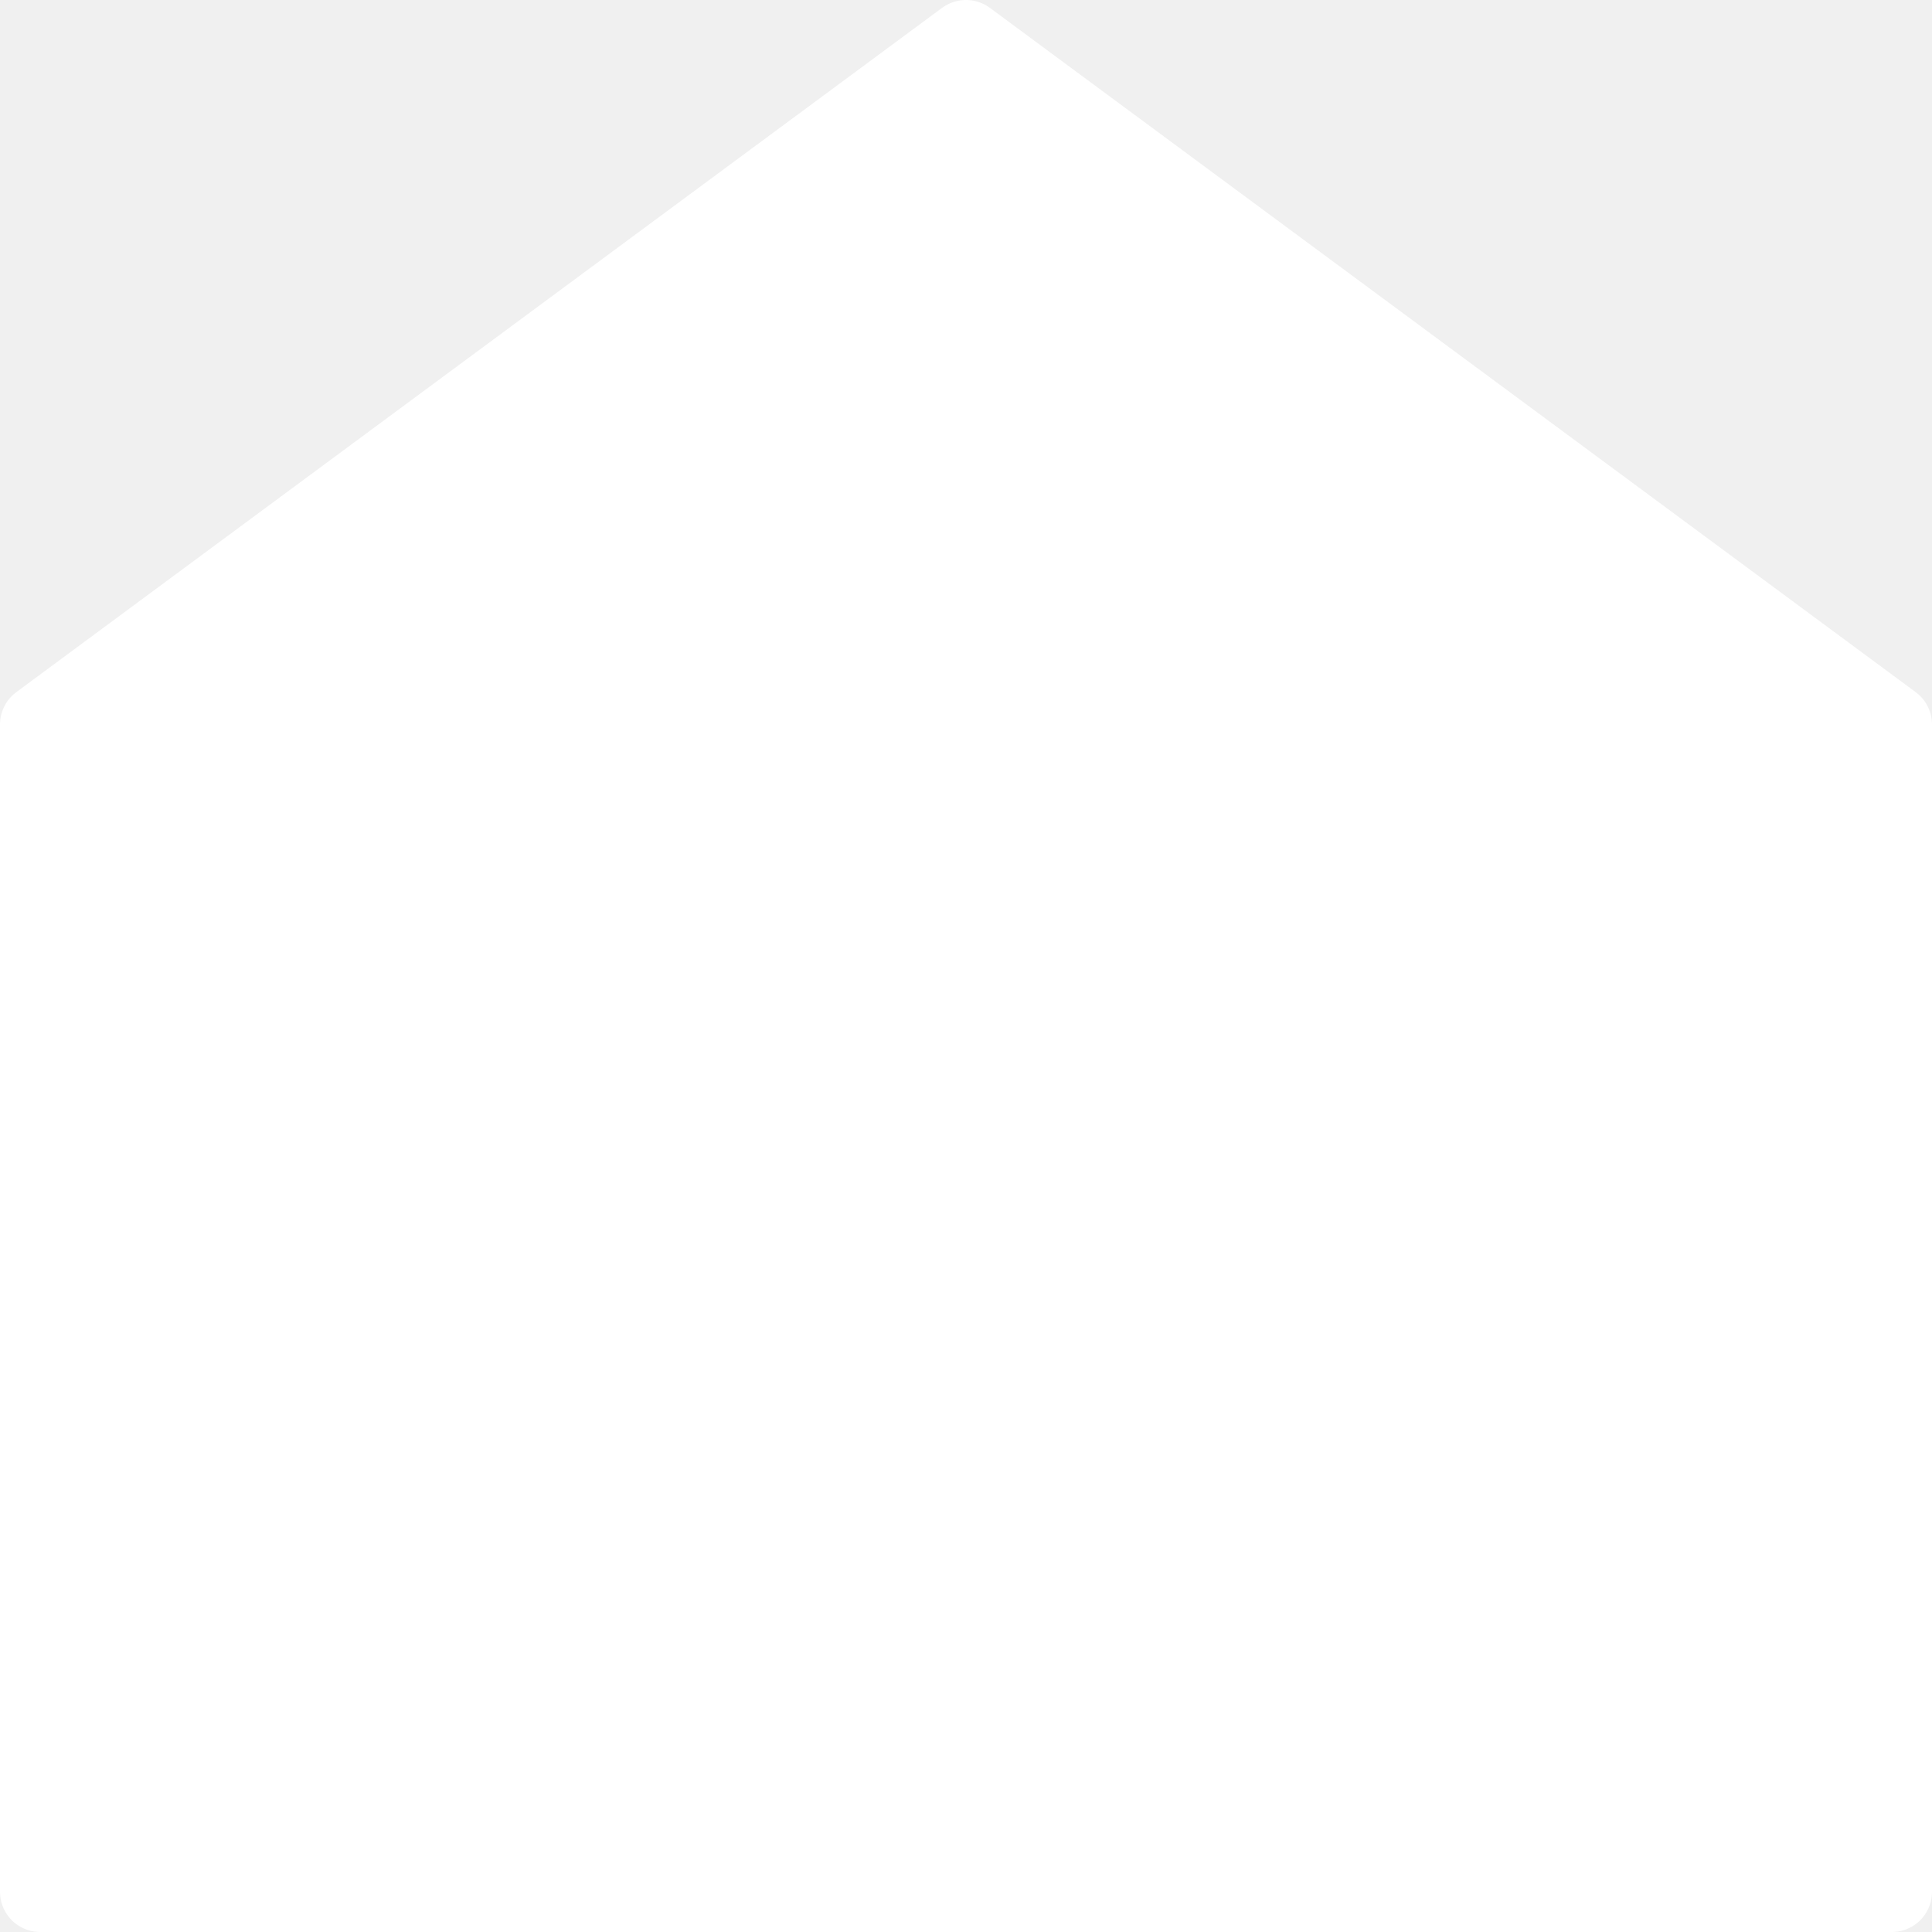
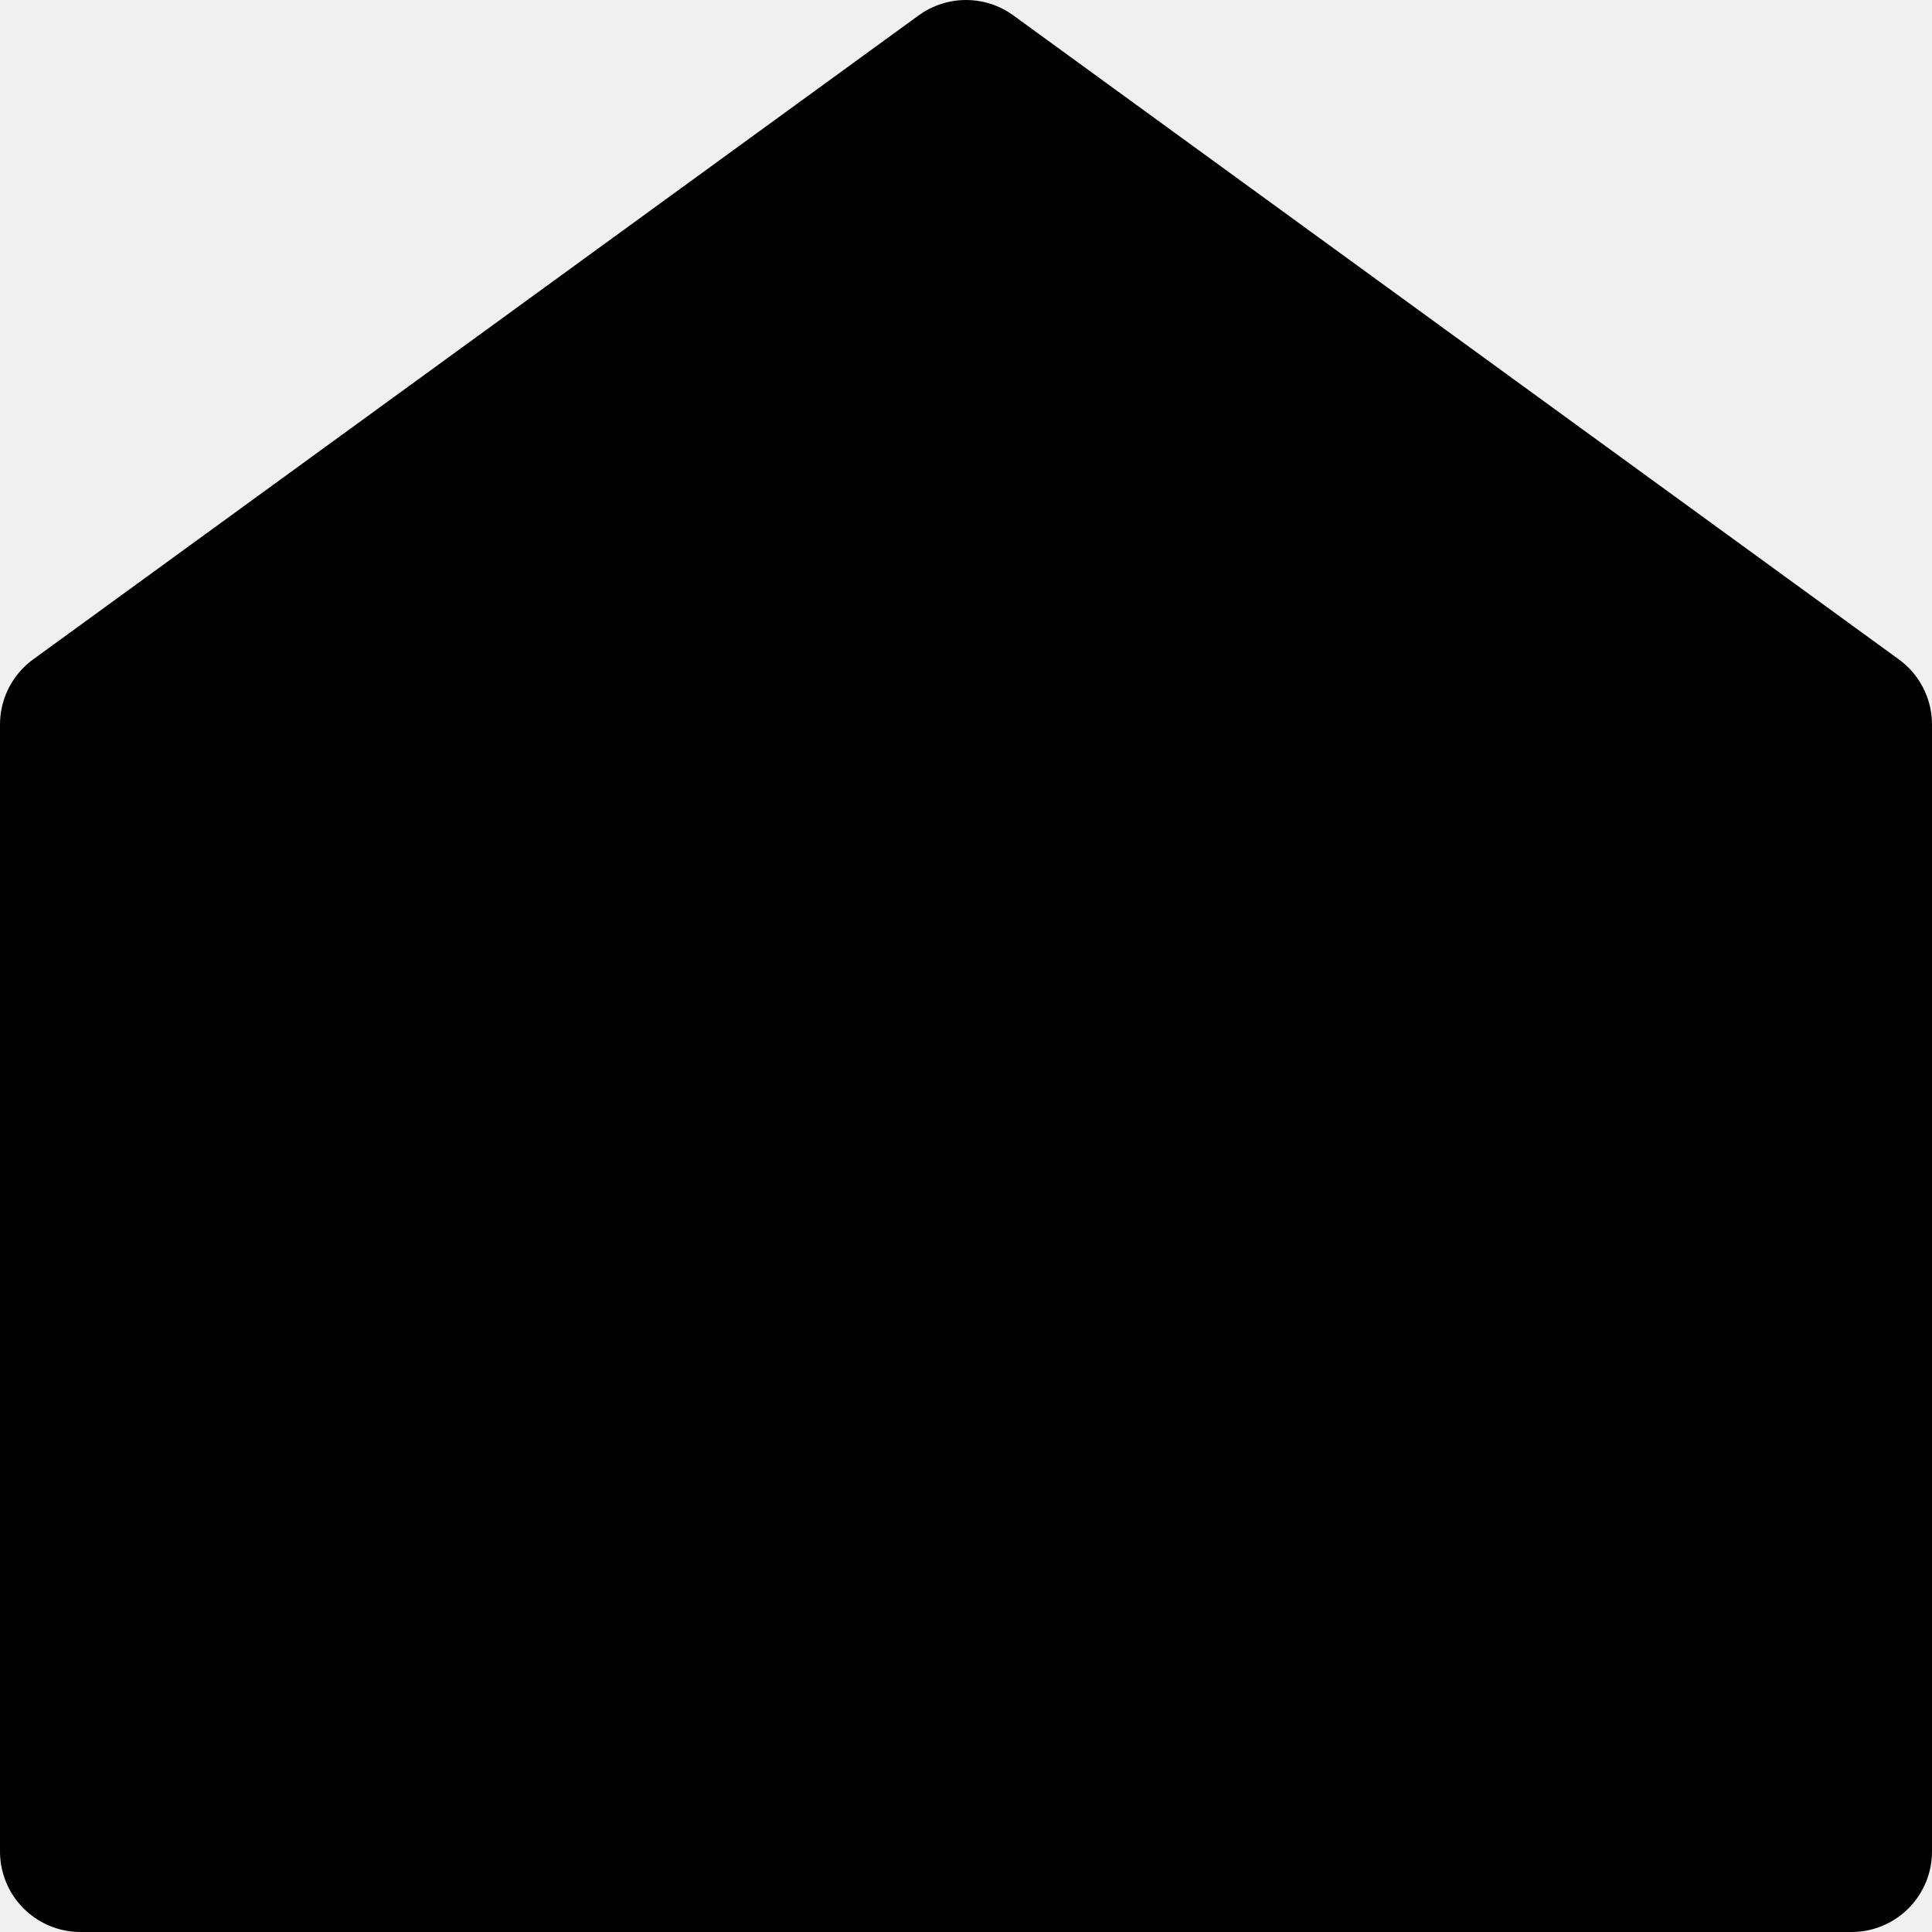
<svg xmlns="http://www.w3.org/2000/svg" version="1.0" width="48" height="48" viewbox="0 0 48 48" preserveAspectRatio="xMaxYMin meet">
-   <path d="     M 24 1     L 47 18     L 47 47     L 1 47     L 1 18     L 24 1     " stroke="white" stroke-width="2" stroke-linejoin="round" stroke-linecap="round" fill="white" />
+   <path d="     M 24 2     L 46 18     L 46 46     L 2 46     L 2 18     L 24 2     " stroke="black" stroke-width="4" stroke-linejoin="round" stroke-linecap="round" fill="black" />
</svg>
